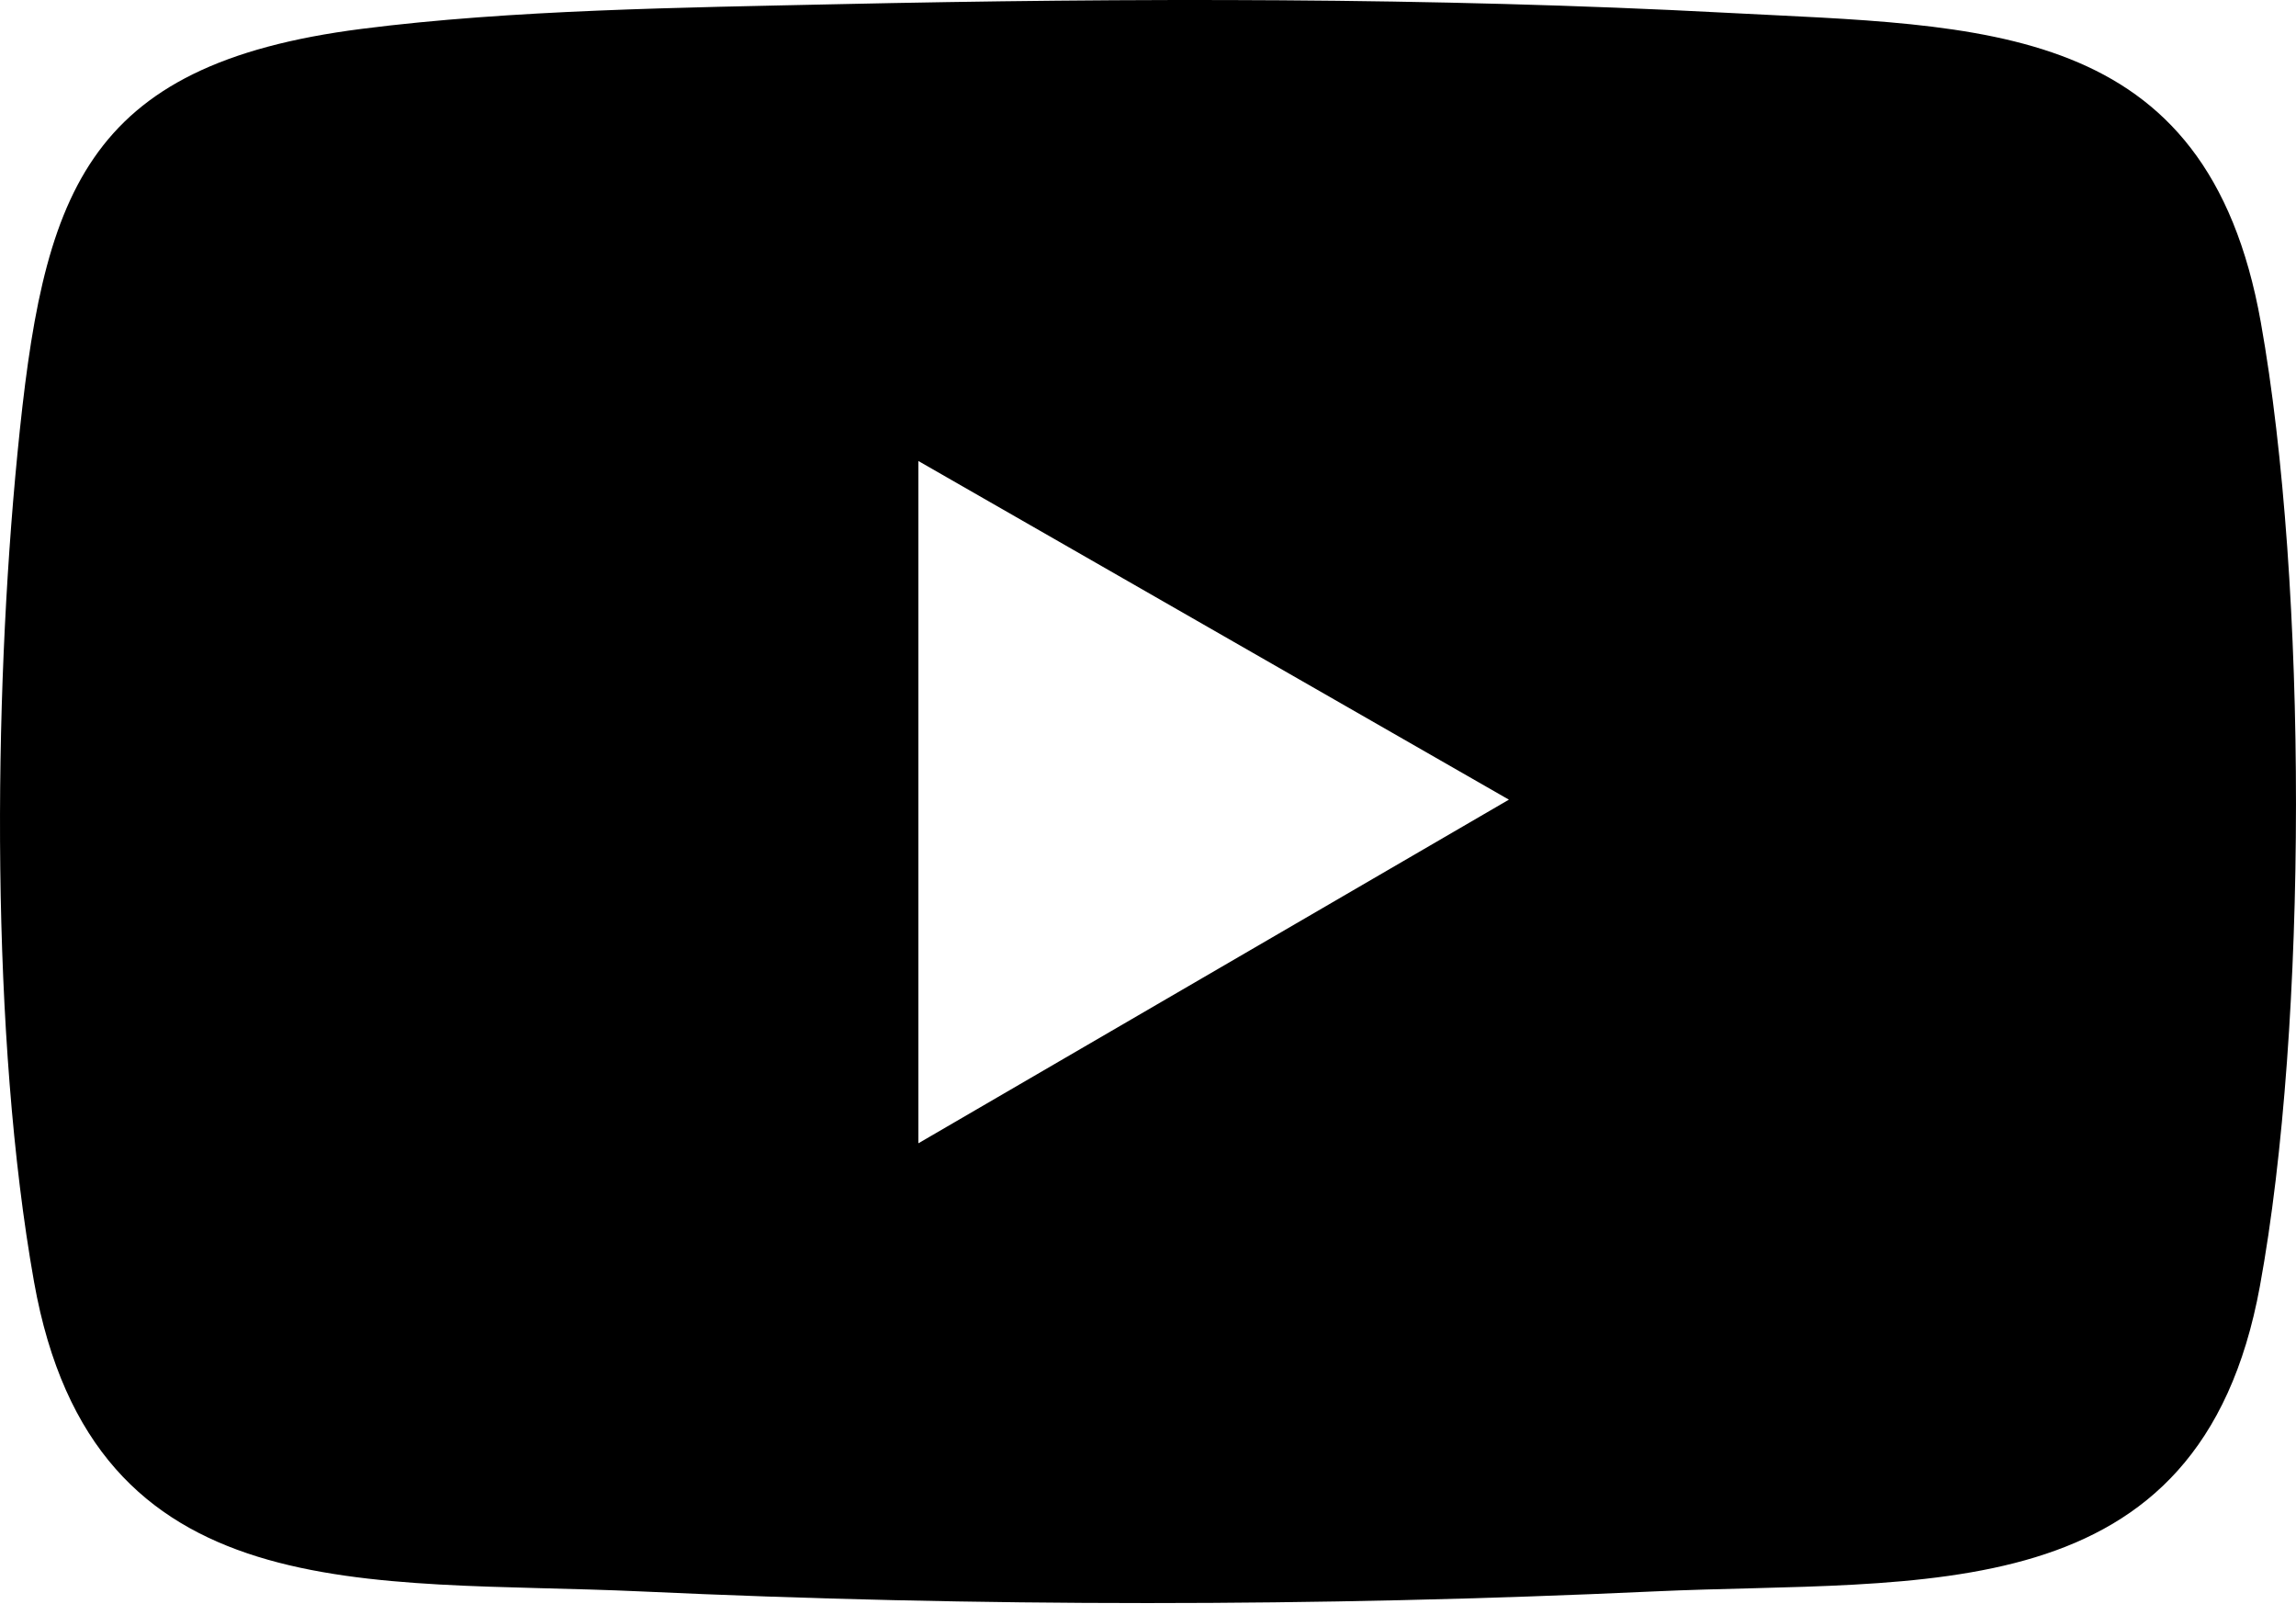
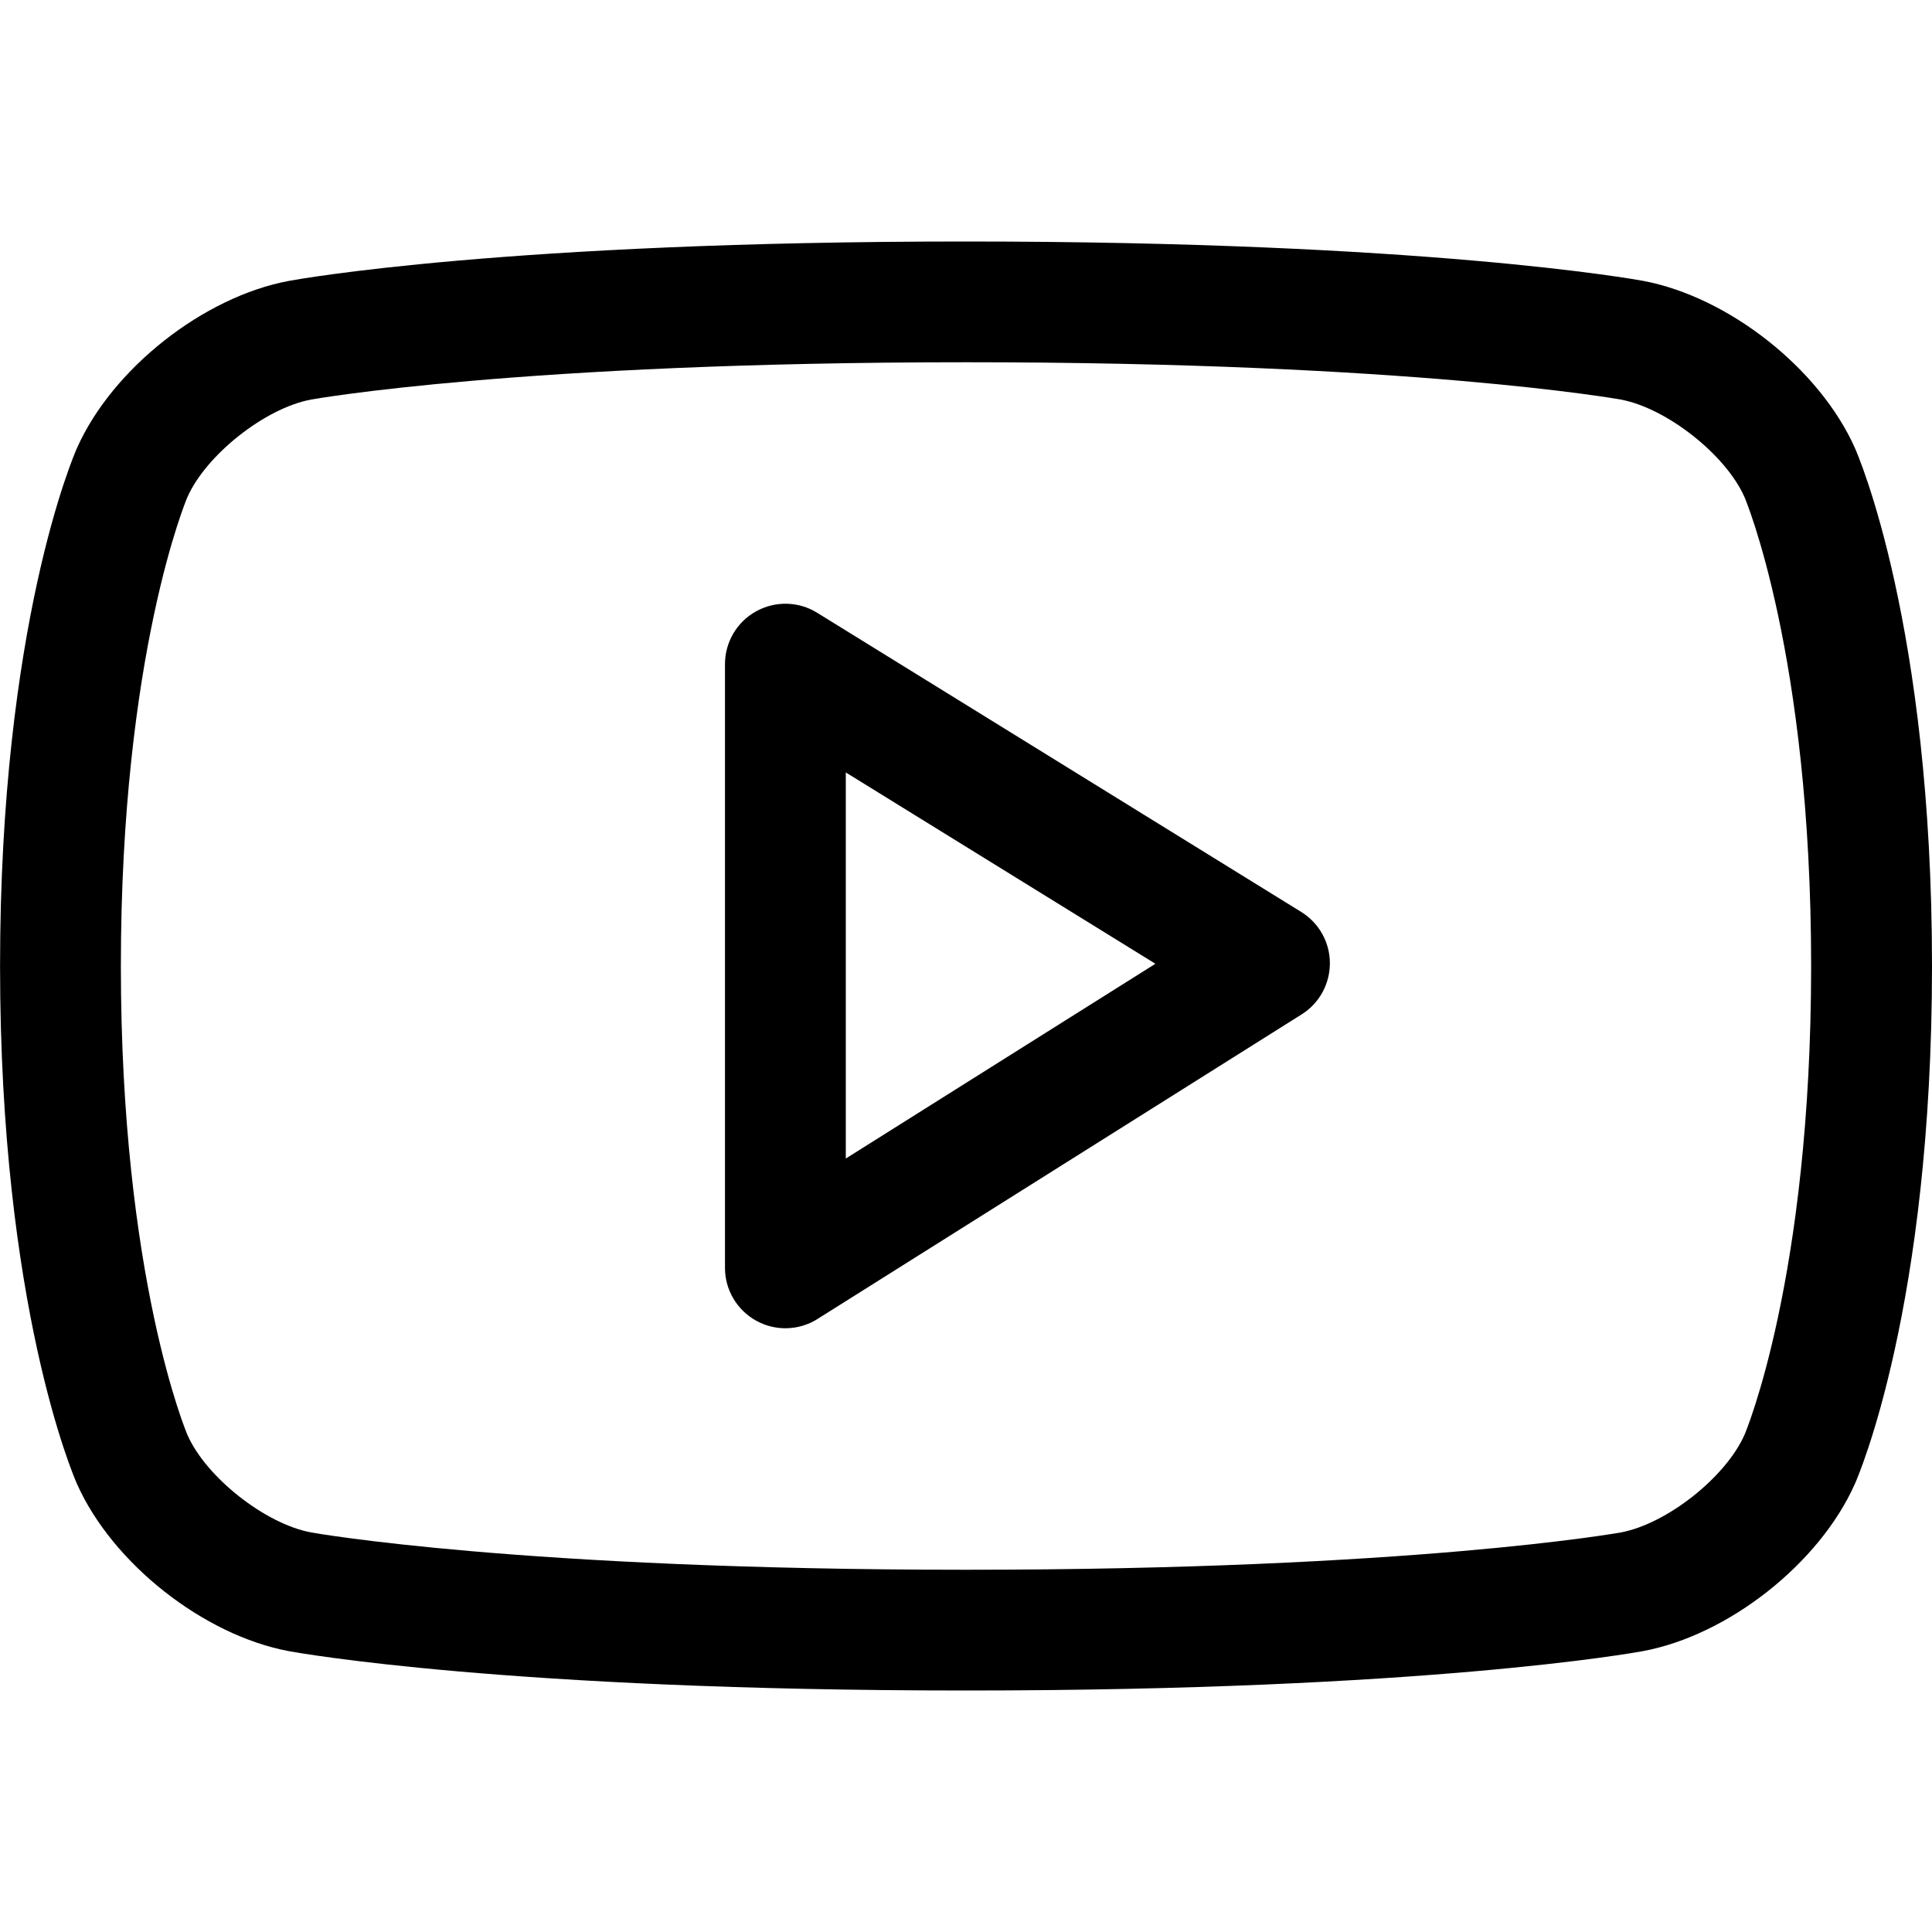
- <svg xmlns="http://www.w3.org/2000/svg" id="Layer_1" viewBox="0 0 451.06 314.84">
-   <path d="M444.15,63.31C433.54,3.79,389.81,5.19,338.96,2.5,281.69-.53,221.68-.43,164.21.83c-29.9.66-63.68,1.07-93.16,4.84C15.99,12.69,8.4,38.46,3.43,89.05c-4.78,48.67-5.31,114.65,3.26,162.72,11.64,65.3,65.71,58.31,119.22,60.78,66,3.05,133.02,3.05,199.02,0,52.89-2.44,107.23,4.52,119.04-59.96,9.45-51.54,9.39-137.63.18-189.28ZM180.42,224.54V90.54l116.01,66.51-116.01,67.49Z" />
+ <svg xmlns="http://www.w3.org/2000/svg" fill="#000000" width="auto" height="22" viewBox="0 -4 32 32" preserveAspectRatio="xMidYMid">
+   <path d="M30.722,20.579 C30.137,21.894 28.628,23.085 27.211,23.348 C27.066,23.375 23.603,24.000 16.010,24.000 L15.990,24.000 C8.398,24.000 4.932,23.375 4.788,23.349 C3.371,23.085 1.861,21.894 1.275,20.578 C1.223,20.461 0.001,17.647 0.001,12.000 C0.001,6.353 1.223,3.538 1.275,3.421 C1.861,2.105 3.371,0.915 4.788,0.652 C4.932,0.625 8.398,-0.000 15.990,-0.000 C23.603,-0.000 27.066,0.625 27.210,0.651 C28.628,0.915 30.137,2.105 30.723,3.420 C30.775,3.538 32.000,6.353 32.000,12.000 C32.000,17.647 30.775,20.461 30.722,20.579 ZM28.893,4.230 C28.581,3.529 27.603,2.759 26.845,2.618 C26.813,2.612 23.386,2.000 16.010,2.000 C8.615,2.000 5.185,2.612 5.152,2.618 C4.394,2.759 3.417,3.529 3.104,4.234 C3.094,4.255 2.002,6.829 2.002,12.000 C2.002,17.170 3.094,19.744 3.106,19.770 C3.417,20.471 4.394,21.241 5.153,21.382 C5.185,21.388 8.615,22.000 15.990,22.000 L16.010,22.000 C23.386,22.000 26.813,21.388 26.846,21.382 C27.604,21.241 28.581,20.471 28.894,19.766 C28.904,19.744 29.998,17.170 29.998,12.000 C29.998,6.830 28.904,4.255 28.893,4.230 ZM13.541,17.846 C13.379,17.949 13.193,18.000 13.008,18.000 C12.842,18.000 12.676,17.959 12.525,17.875 C12.206,17.699 12.008,17.364 12.008,17.000 L12.008,7.000 C12.008,6.637 12.204,6.303 12.521,6.127 C12.838,5.950 13.227,5.958 13.534,6.149 L21.553,11.105 C21.846,11.286 22.026,11.606 22.027,11.951 C22.028,12.296 21.852,12.618 21.560,12.801 L13.541,17.846 ZM14.009,8.794 L14.009,15.189 L19.137,11.963 L14.009,8.794 Z" />
</svg>
